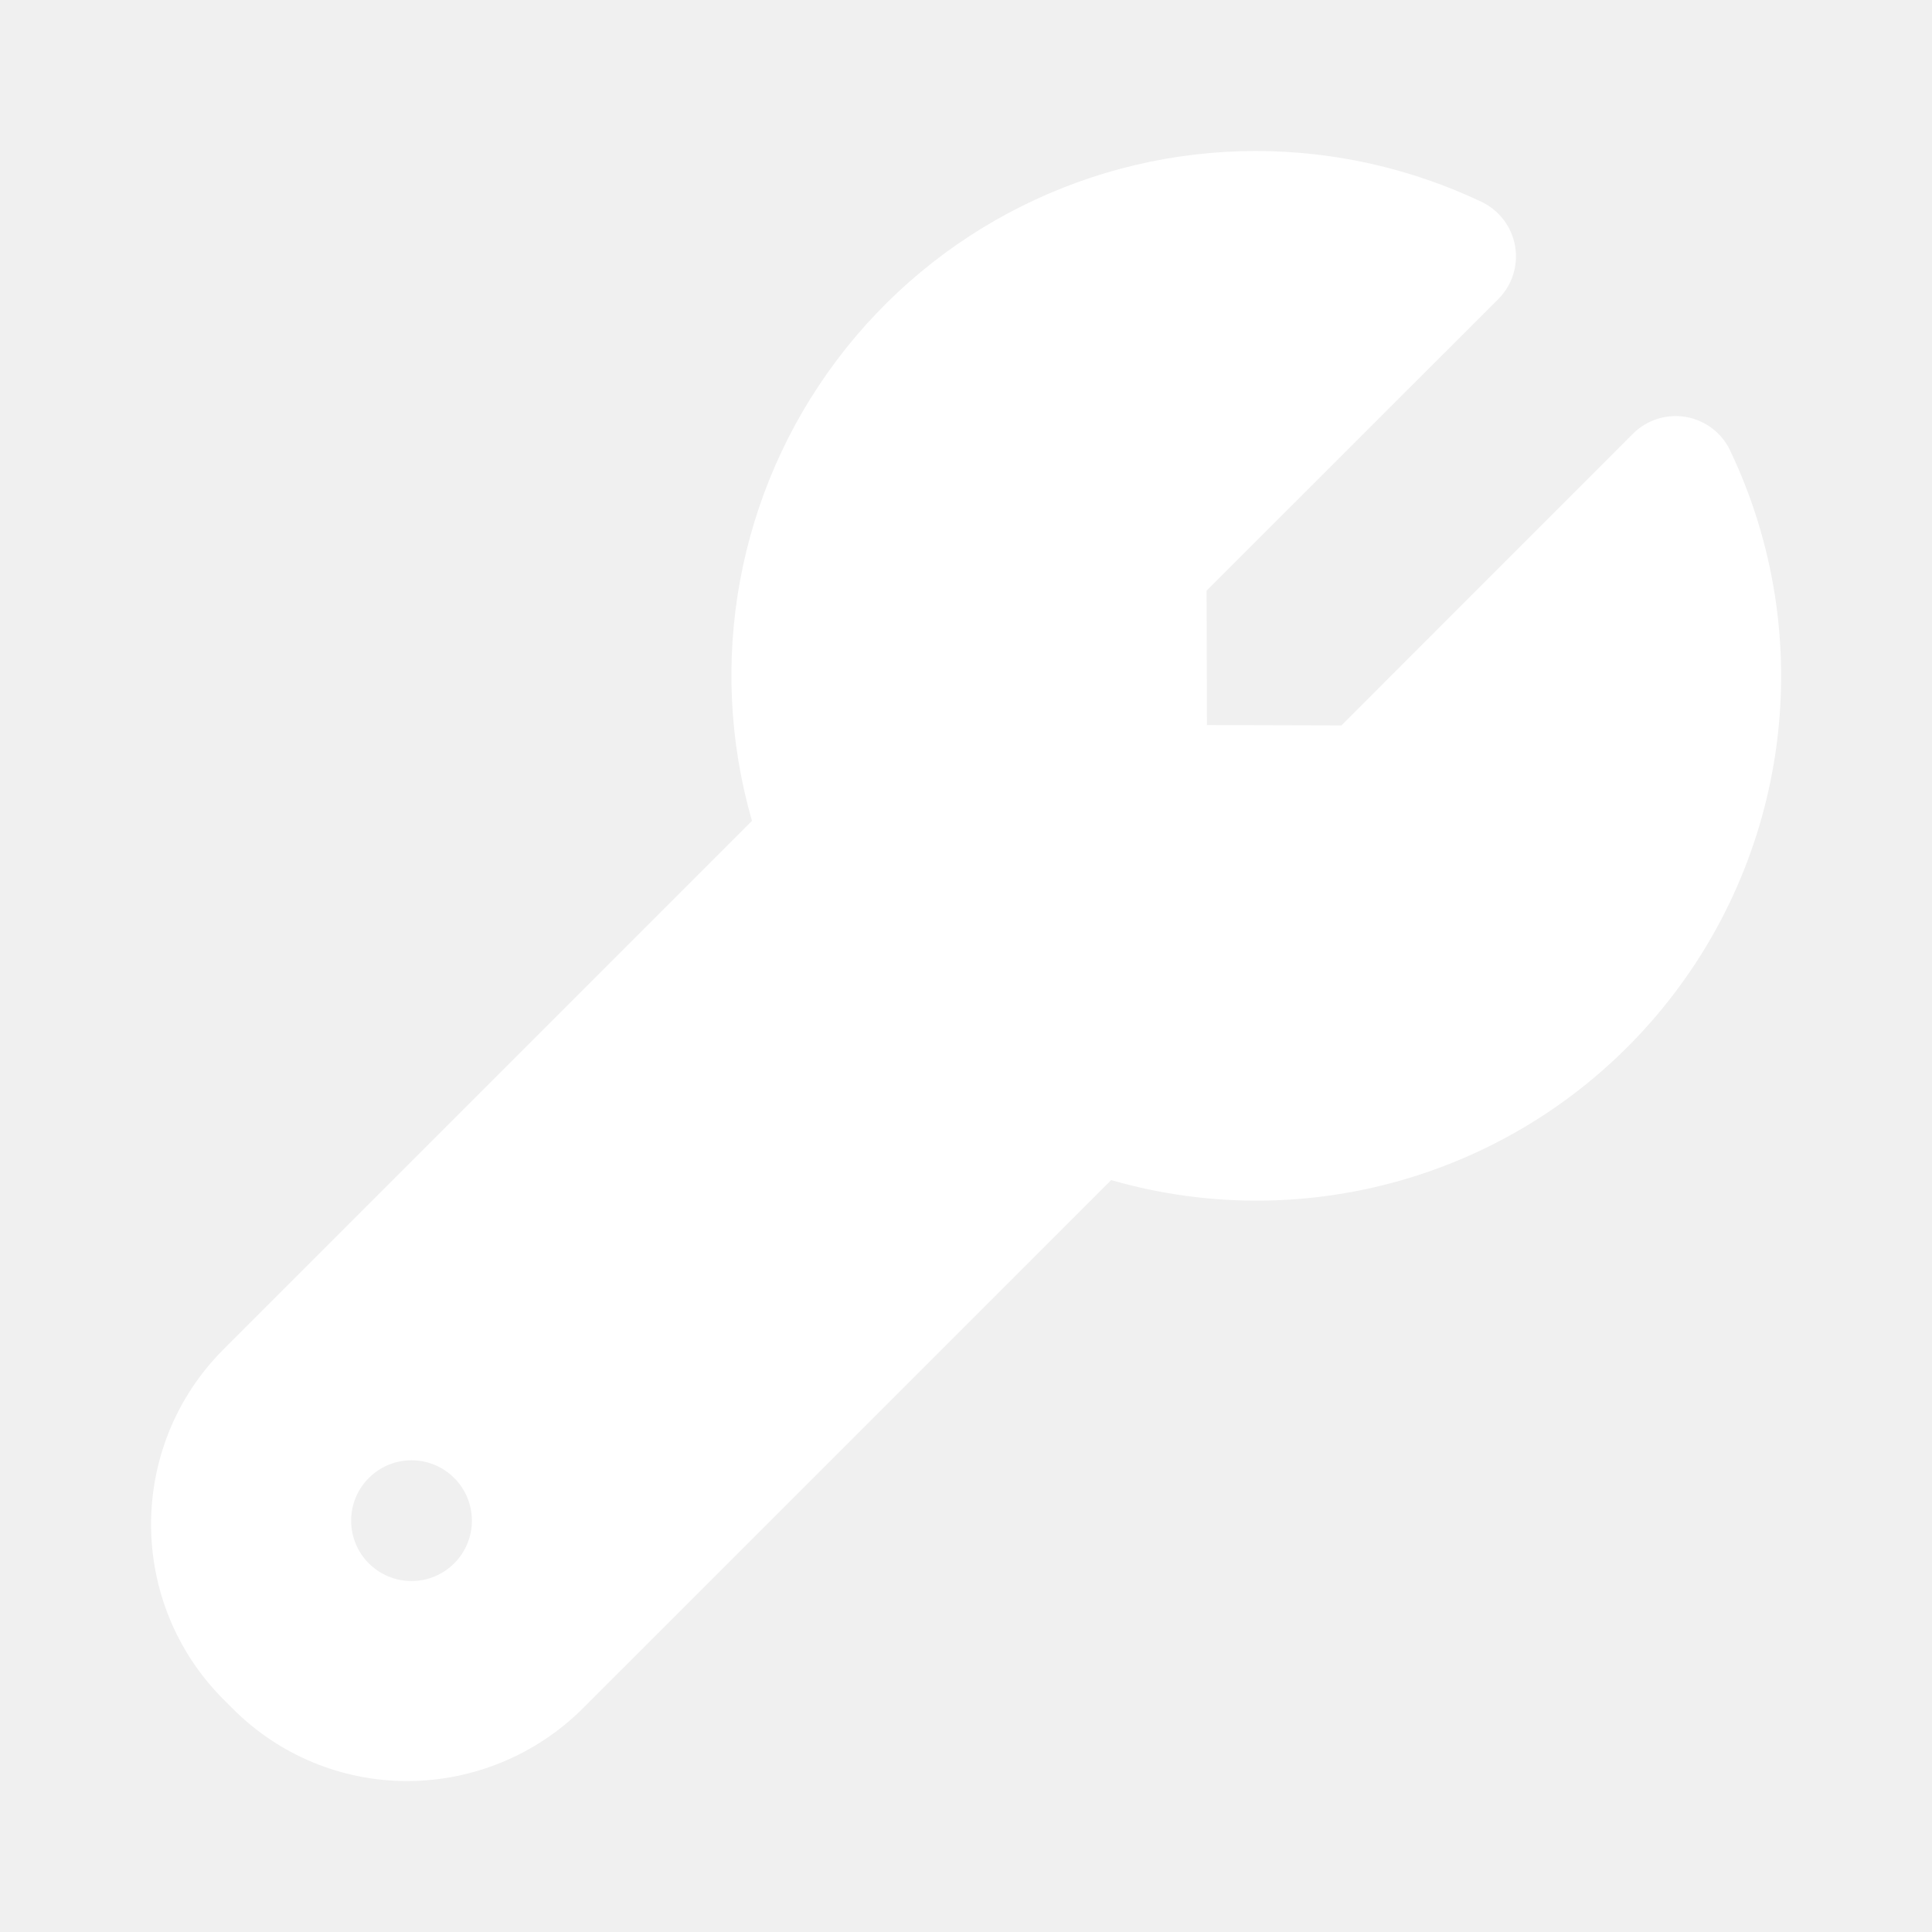
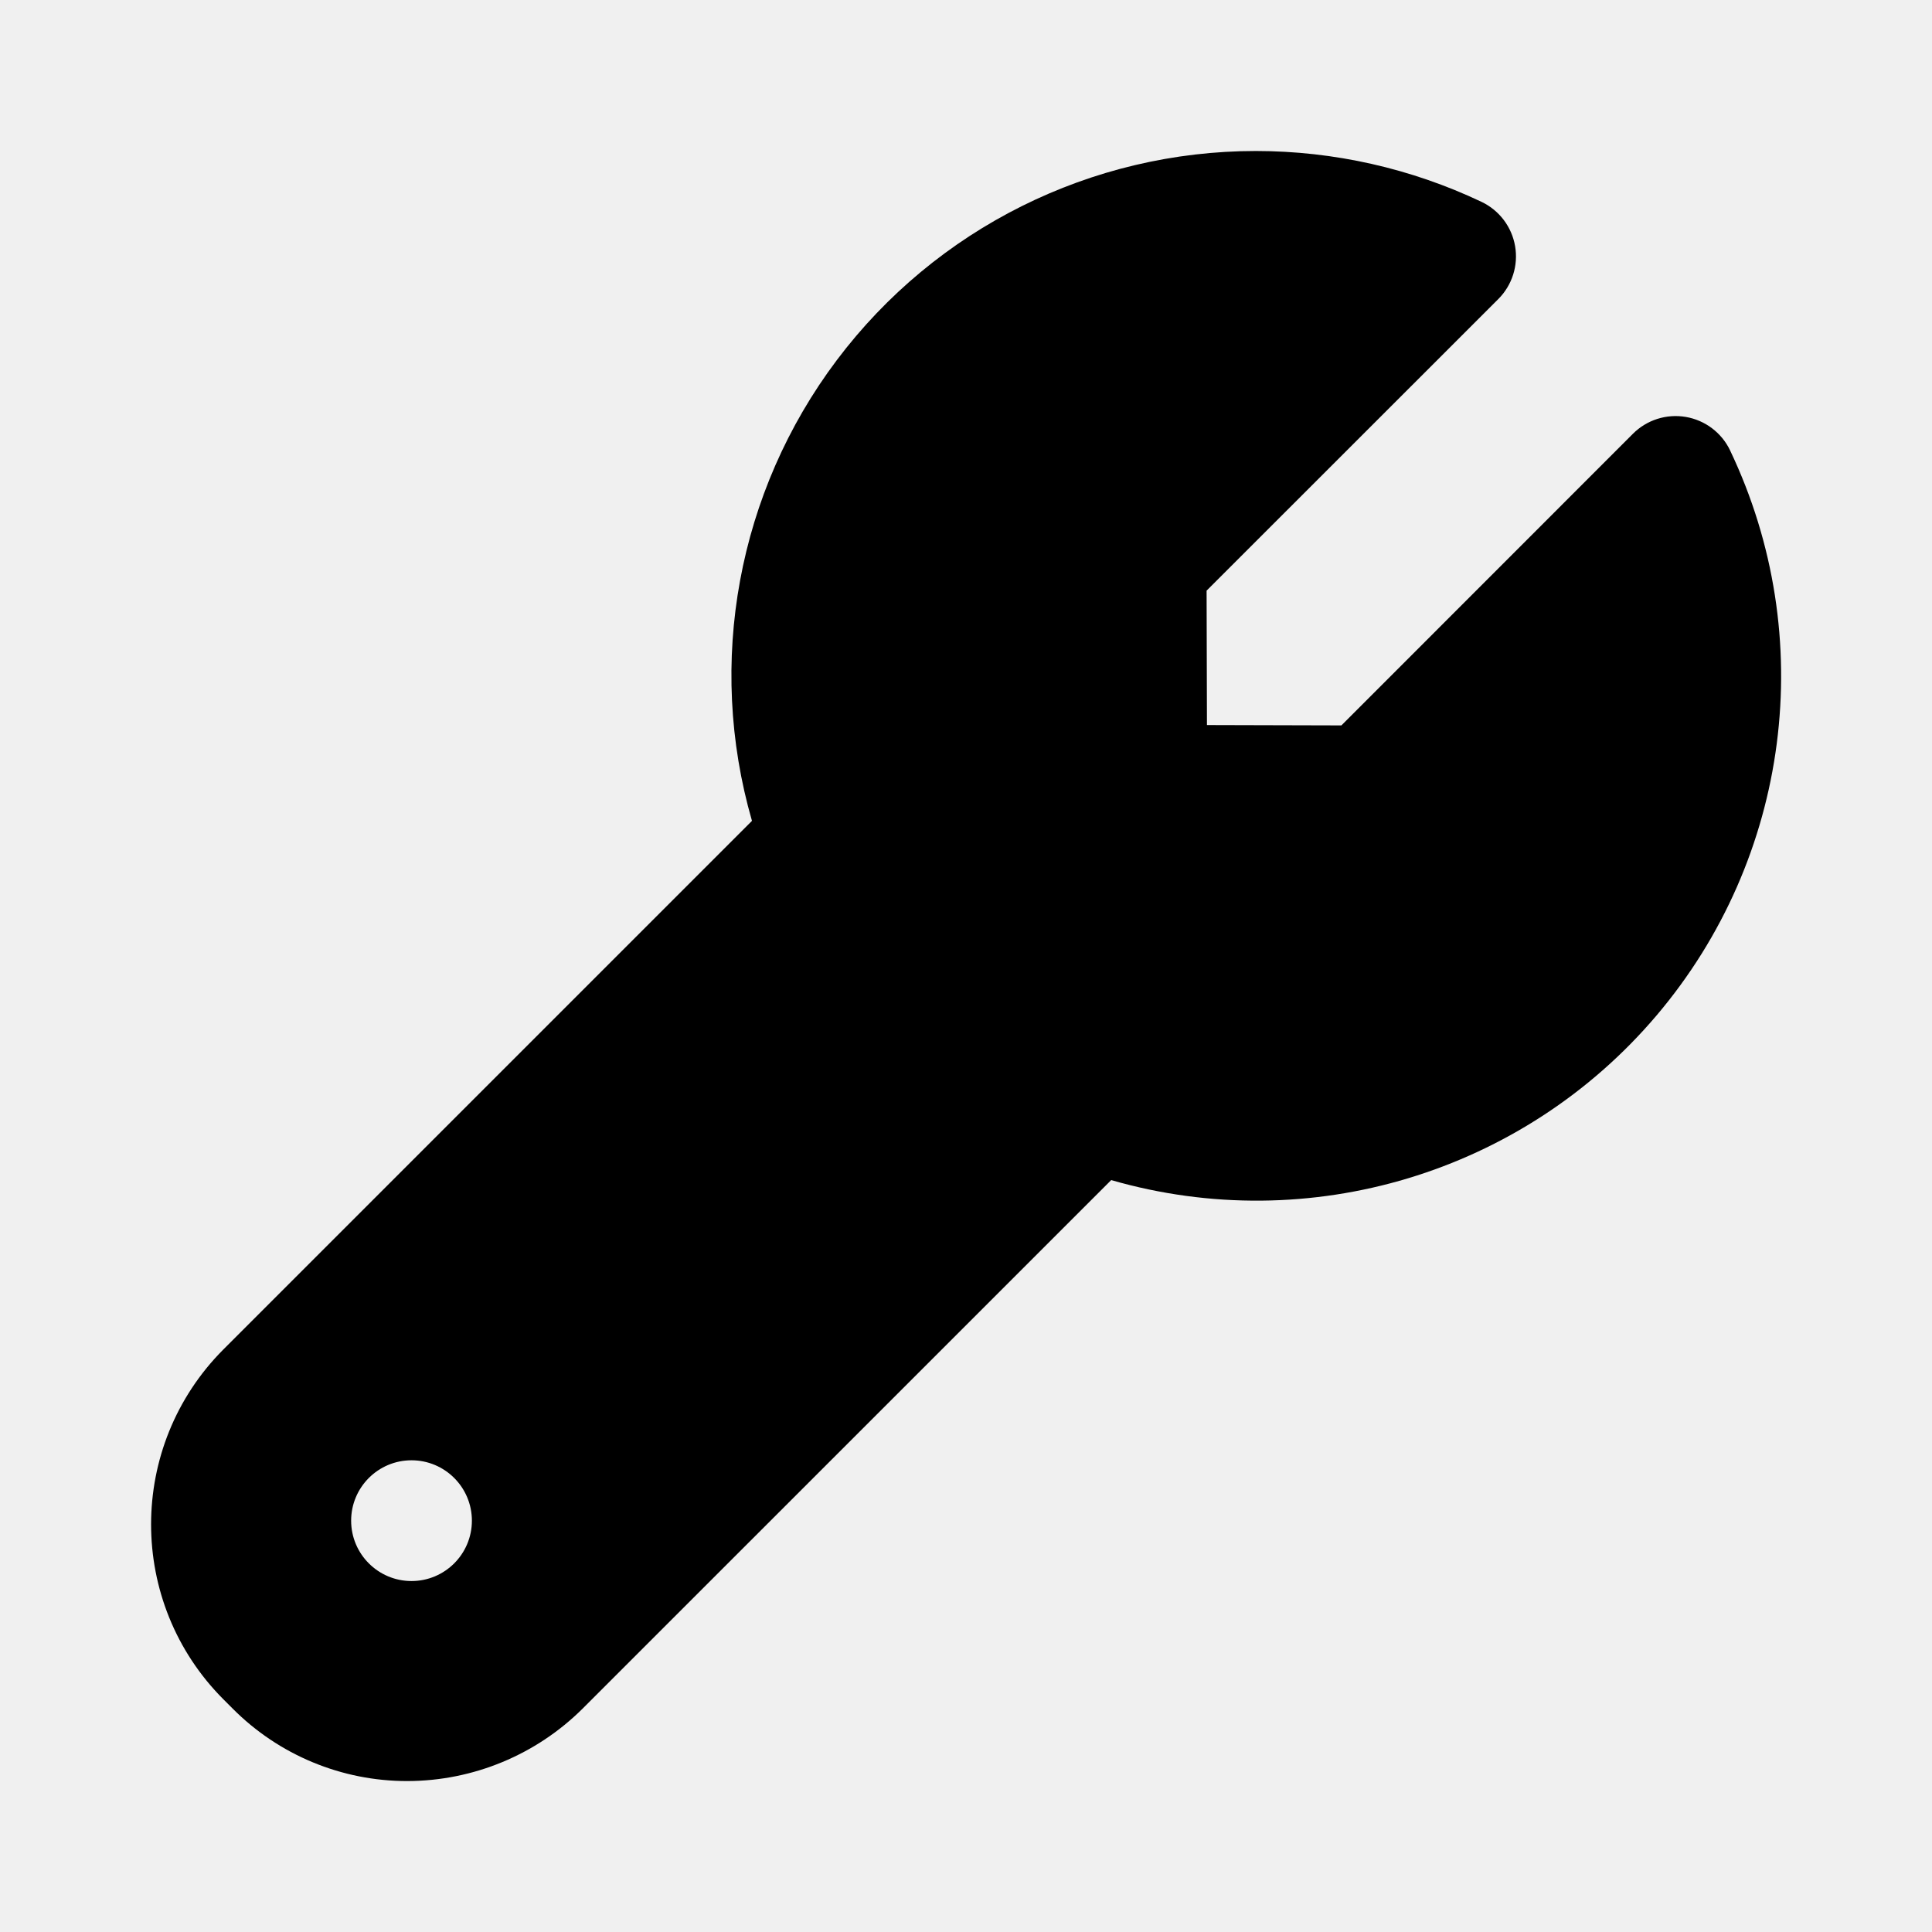
<svg xmlns="http://www.w3.org/2000/svg" viewBox="0 0 32 32">
-   <path d="M28.656 7.46a1 1 0 0 0-1.61-.275l-4.828 4.83-2.227-.006-.006-2.226 4.831-4.829a1 1 0 0 0-.276-1.61 8.726 8.726 0 0 0-3.737-.843 8.687 8.687 0 0 0-8.348 11.095L3.701 22.35a4.104 4.104 0 0 0 0 5.797l.15.15A4.072 4.072 0 0 0 6.75 29.5a4.128 4.128 0 0 0 2.9-1.2l8.755-8.754A8.688 8.688 0 0 0 28.656 7.461ZM6.816 26.187a1 1 0 1 1 1-1 1 1 0 0 1-1 1Z" fill="#ffffff" class="fill-231f20" />
+   <path d="M28.656 7.46a1 1 0 0 0-1.61-.275l-4.828 4.83-2.227-.006-.006-2.226 4.831-4.829a1 1 0 0 0-.276-1.61 8.726 8.726 0 0 0-3.737-.843 8.687 8.687 0 0 0-8.348 11.095L3.701 22.35a4.104 4.104 0 0 0 0 5.797l.15.15A4.072 4.072 0 0 0 6.75 29.5a4.128 4.128 0 0 0 2.9-1.2l8.755-8.754A8.688 8.688 0 0 0 28.656 7.461ZM6.816 26.187a1 1 0 1 1 1-1 1 1 0 0 1-1 1Z" fill="currentcolor" class="fill-231f20" />
</svg>
